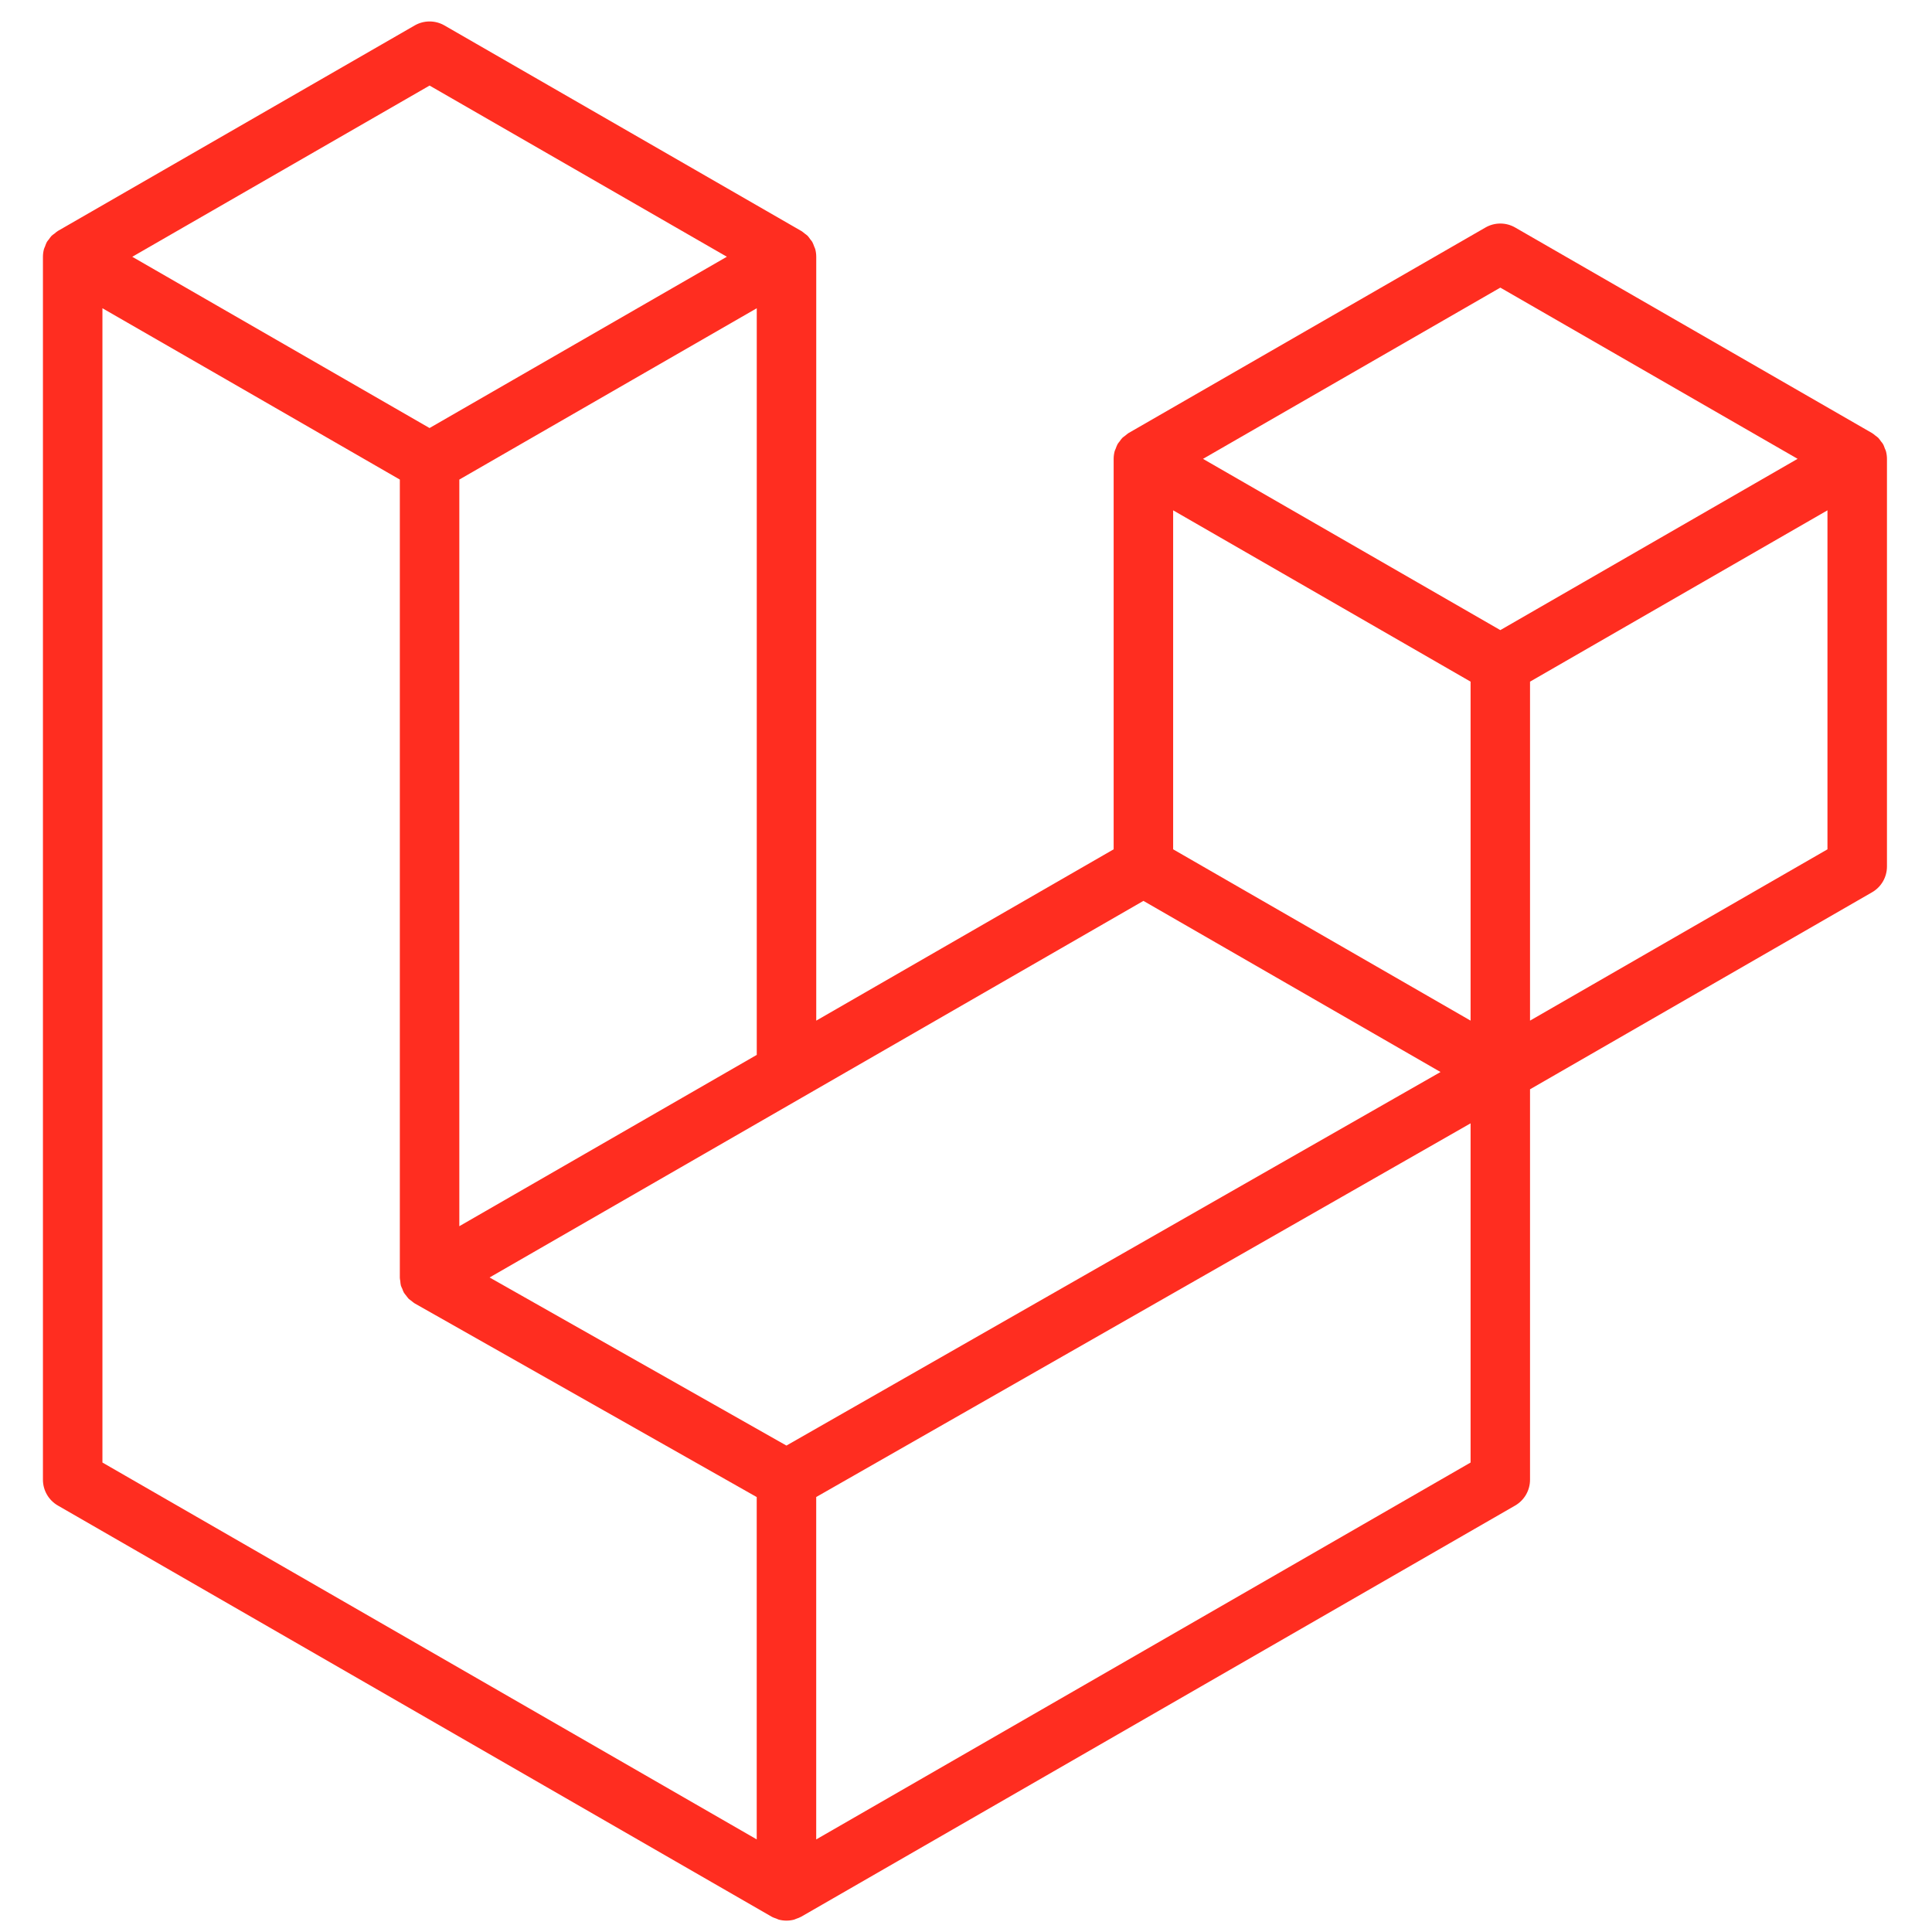
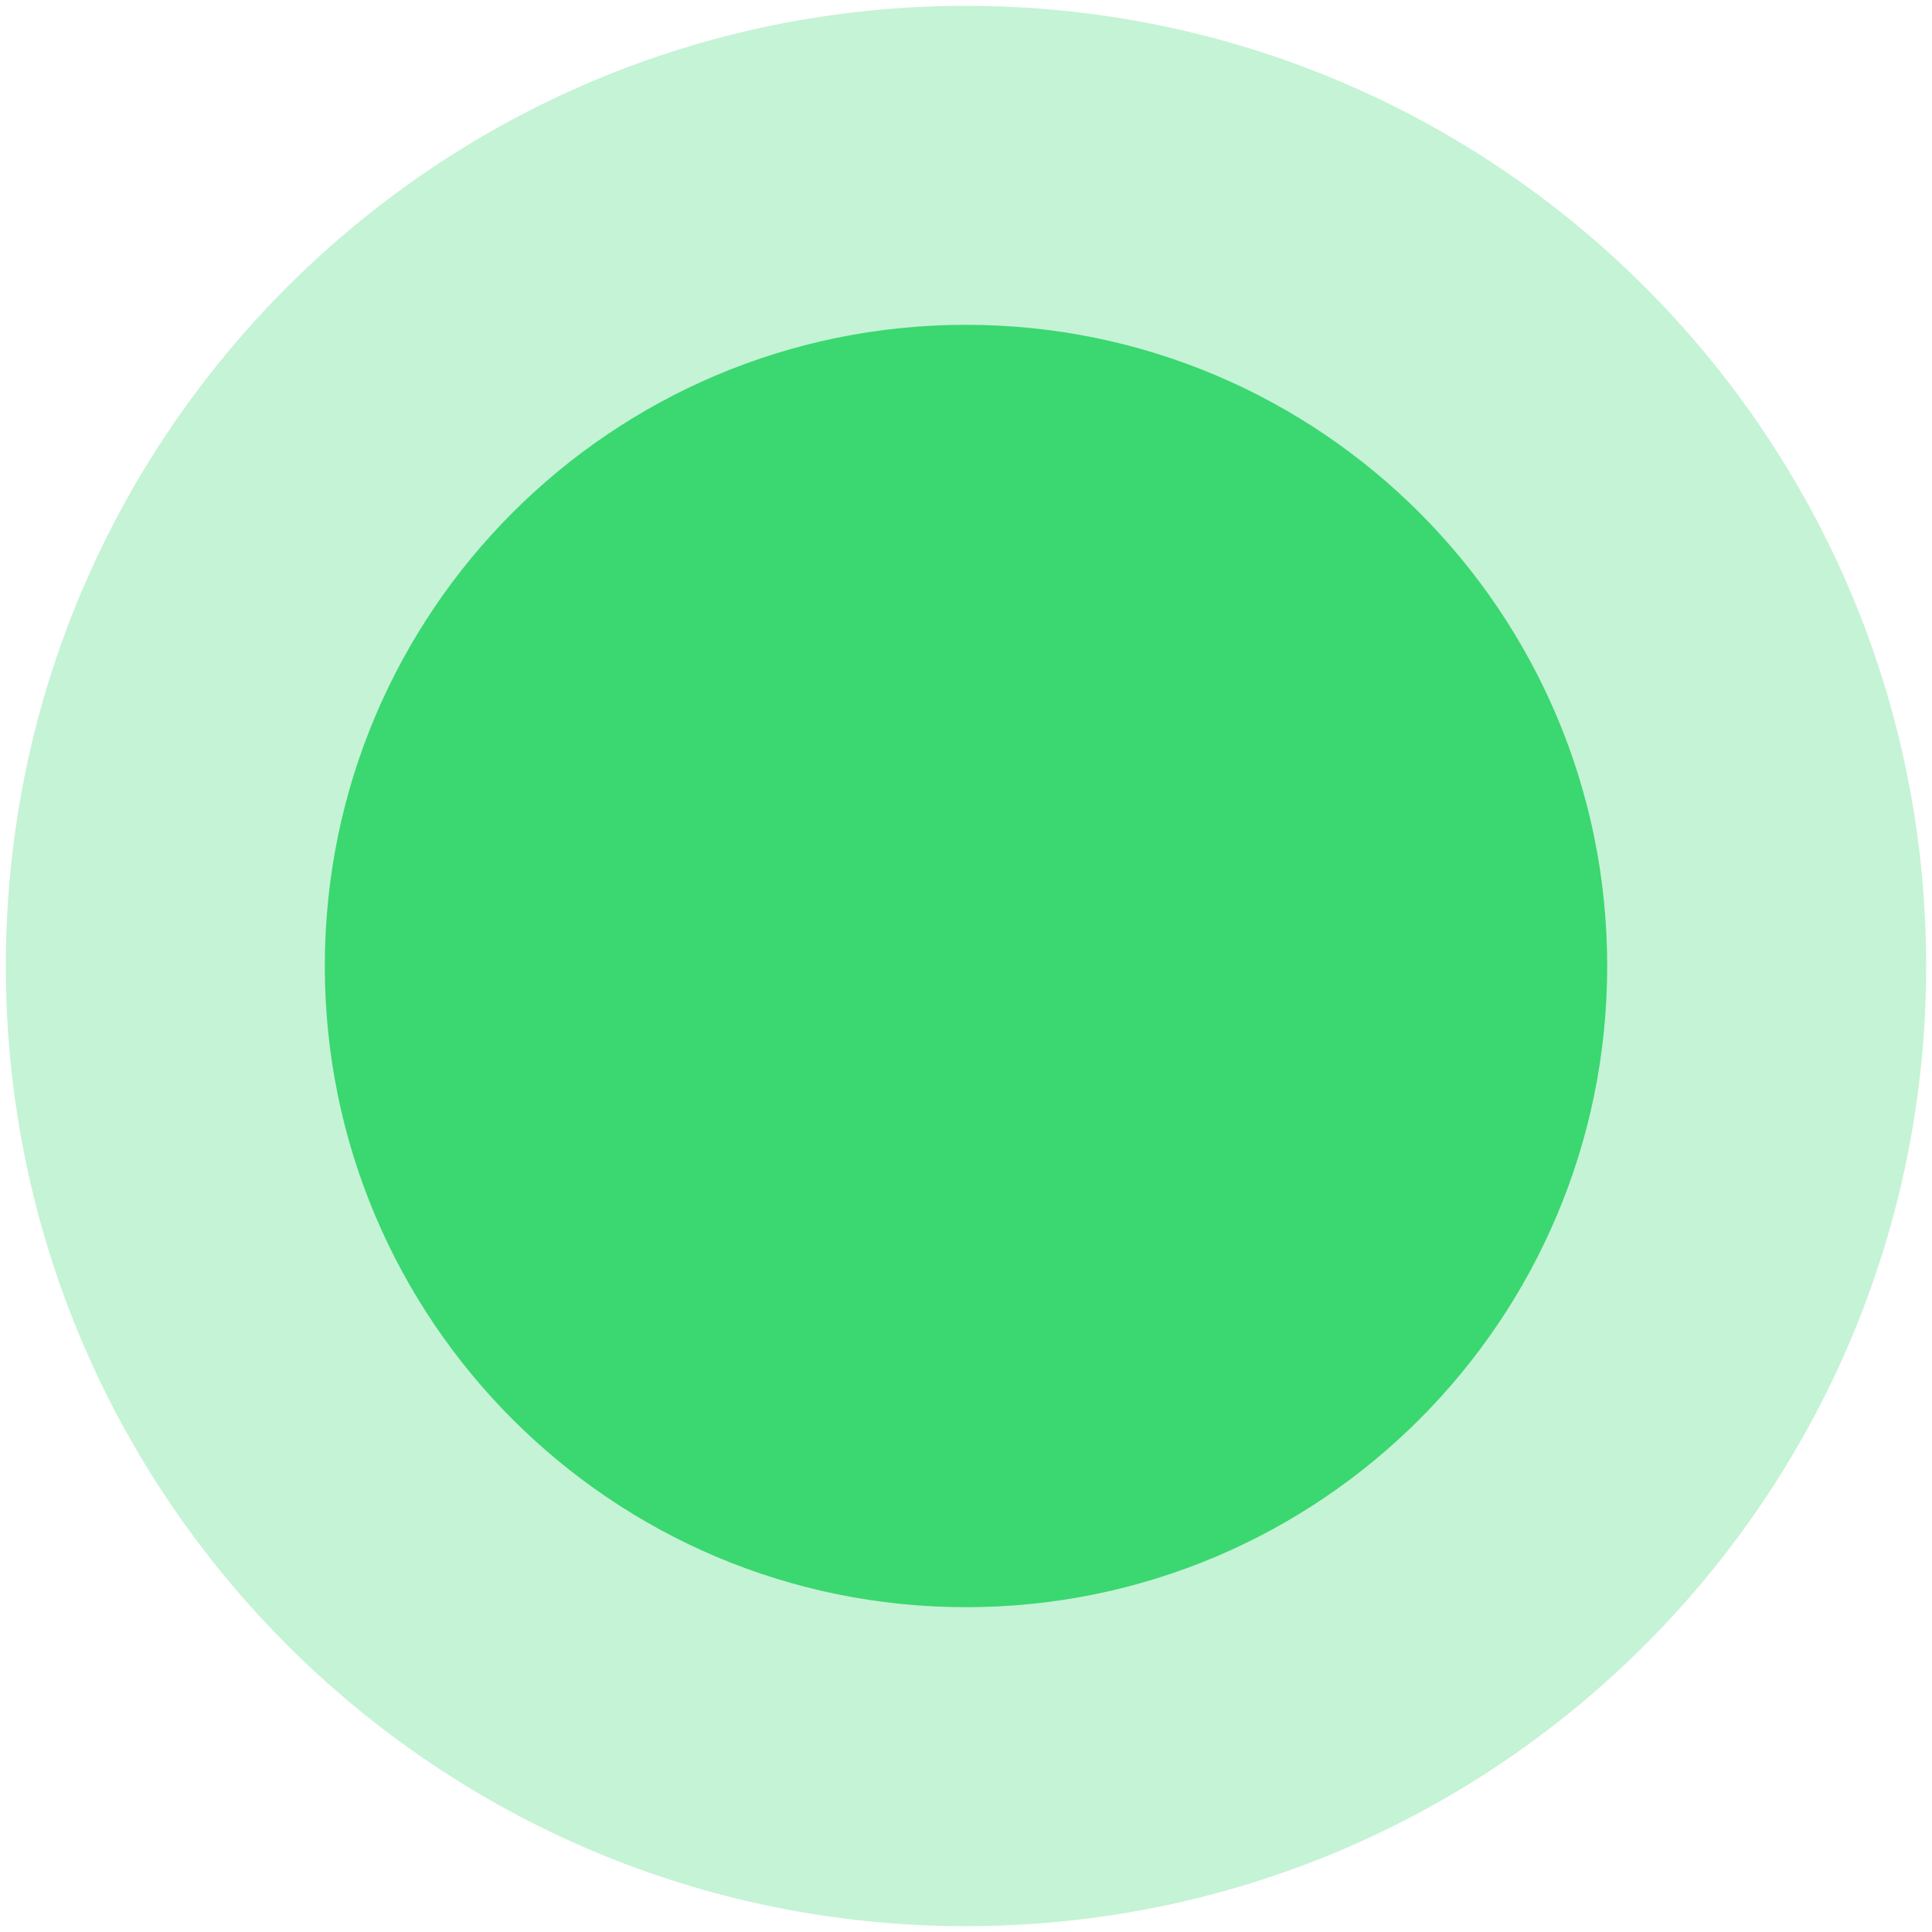
- <svg xmlns="http://www.w3.org/2000/svg" width="166" height="166" viewBox="0 0 166 166" fill="none">
-   <path fill-rule="evenodd" clip-rule="evenodd" d="M162.041 38.759C162.099 38.977 162.129 39.201 162.13 39.426V74.452C162.13 74.902 162.011 75.344 161.786 75.733C161.561 76.122 161.237 76.444 160.847 76.668L131.462 93.594V127.141C131.462 128.054 130.977 128.897 130.186 129.357L68.847 164.683C68.707 164.763 68.554 164.814 68.401 164.868C68.343 164.887 68.289 164.922 68.228 164.938C67.8 165.051 67.349 165.051 66.92 164.938C66.85 164.919 66.786 164.881 66.719 164.855C66.579 164.804 66.432 164.76 66.298 164.683L4.972 129.357C4.583 129.133 4.259 128.81 4.034 128.421C3.808 128.032 3.69 127.591 3.689 127.141L3.689 22.063C3.689 21.834 3.721 21.61 3.779 21.393C3.798 21.32 3.843 21.253 3.868 21.179C3.916 21.045 3.961 20.908 4.031 20.783C4.079 20.7 4.149 20.633 4.206 20.557C4.28 20.454 4.347 20.349 4.433 20.26C4.506 20.186 4.602 20.132 4.685 20.068C4.778 19.992 4.861 19.909 4.966 19.848L35.633 2.185C36.022 1.961 36.462 1.844 36.91 1.844C37.358 1.844 37.798 1.961 38.186 2.185L68.851 19.848H68.857C68.959 19.912 69.045 19.992 69.138 20.065C69.221 20.129 69.313 20.186 69.387 20.257C69.476 20.349 69.54 20.454 69.616 20.557C69.671 20.633 69.744 20.7 69.789 20.783C69.862 20.911 69.904 21.045 69.955 21.179C69.98 21.253 70.025 21.32 70.044 21.396C70.103 21.614 70.133 21.838 70.133 22.063V87.694L95.686 72.974V39.423C95.686 39.2 95.718 38.973 95.775 38.759C95.798 38.683 95.839 38.615 95.865 38.542C95.916 38.408 95.96 38.271 96.031 38.146C96.079 38.063 96.149 37.996 96.203 37.92C96.279 37.818 96.343 37.712 96.433 37.623C96.506 37.549 96.599 37.495 96.681 37.431C96.777 37.355 96.86 37.272 96.962 37.211L127.633 19.548C128.021 19.324 128.461 19.206 128.91 19.206C129.358 19.206 129.798 19.324 130.186 19.548L160.85 37.211C160.959 37.275 161.042 37.355 161.137 37.428C161.217 37.492 161.31 37.549 161.383 37.62C161.473 37.712 161.536 37.818 161.613 37.92C161.67 37.996 161.741 38.063 161.785 38.146C161.859 38.271 161.9 38.408 161.951 38.542C161.98 38.615 162.021 38.683 162.041 38.759ZM157.018 72.974V43.848L146.287 50.028L131.462 58.568V87.694L157.021 72.974H157.018ZM126.354 125.663V96.518L111.771 104.85L70.13 128.626V158.046L126.354 125.663ZM8.801 26.485V125.663L65.018 158.043V128.629L35.649 112L35.64 111.994L35.627 111.988C35.528 111.93 35.445 111.847 35.353 111.777C35.273 111.713 35.18 111.662 35.11 111.592L35.104 111.582C35.021 111.502 34.963 111.403 34.893 111.314C34.829 111.228 34.753 111.154 34.702 111.065L34.699 111.055C34.641 110.96 34.606 110.845 34.565 110.736C34.523 110.64 34.469 110.551 34.443 110.449C34.411 110.328 34.405 110.197 34.392 110.072C34.379 109.976 34.354 109.881 34.354 109.785V109.778V41.205L19.532 32.662L8.801 26.485ZM36.913 7.35L11.364 22.063L36.907 36.777L62.453 22.06L36.907 7.35H36.913ZM50.2 99.174L65.022 90.637V26.485L54.291 32.665L39.466 41.205V105.357L50.2 99.174ZM128.91 24.713L103.363 39.426L128.91 54.14L154.453 39.423L128.91 24.713ZM126.354 58.568L111.529 50.028L100.798 43.848V72.974L115.619 81.511L126.354 87.694V58.568ZM67.571 124.205L105.042 102.803L123.772 92.109L98.245 77.405L68.854 94.334L42.066 109.762L67.571 124.205Z" fill="#FF2D20" />
+ <svg xmlns="http://www.w3.org/2000/svg" width="298" height="298">
+   <g fill="#3BD771" transform="translate(.9 .9)">
+     <circle cx="148.1" cy="148.1" r="148.1" opacity=".3" />
+     <circle cx="148.1" cy="148.1" r="98.9" />
+   </g>
</svg>
